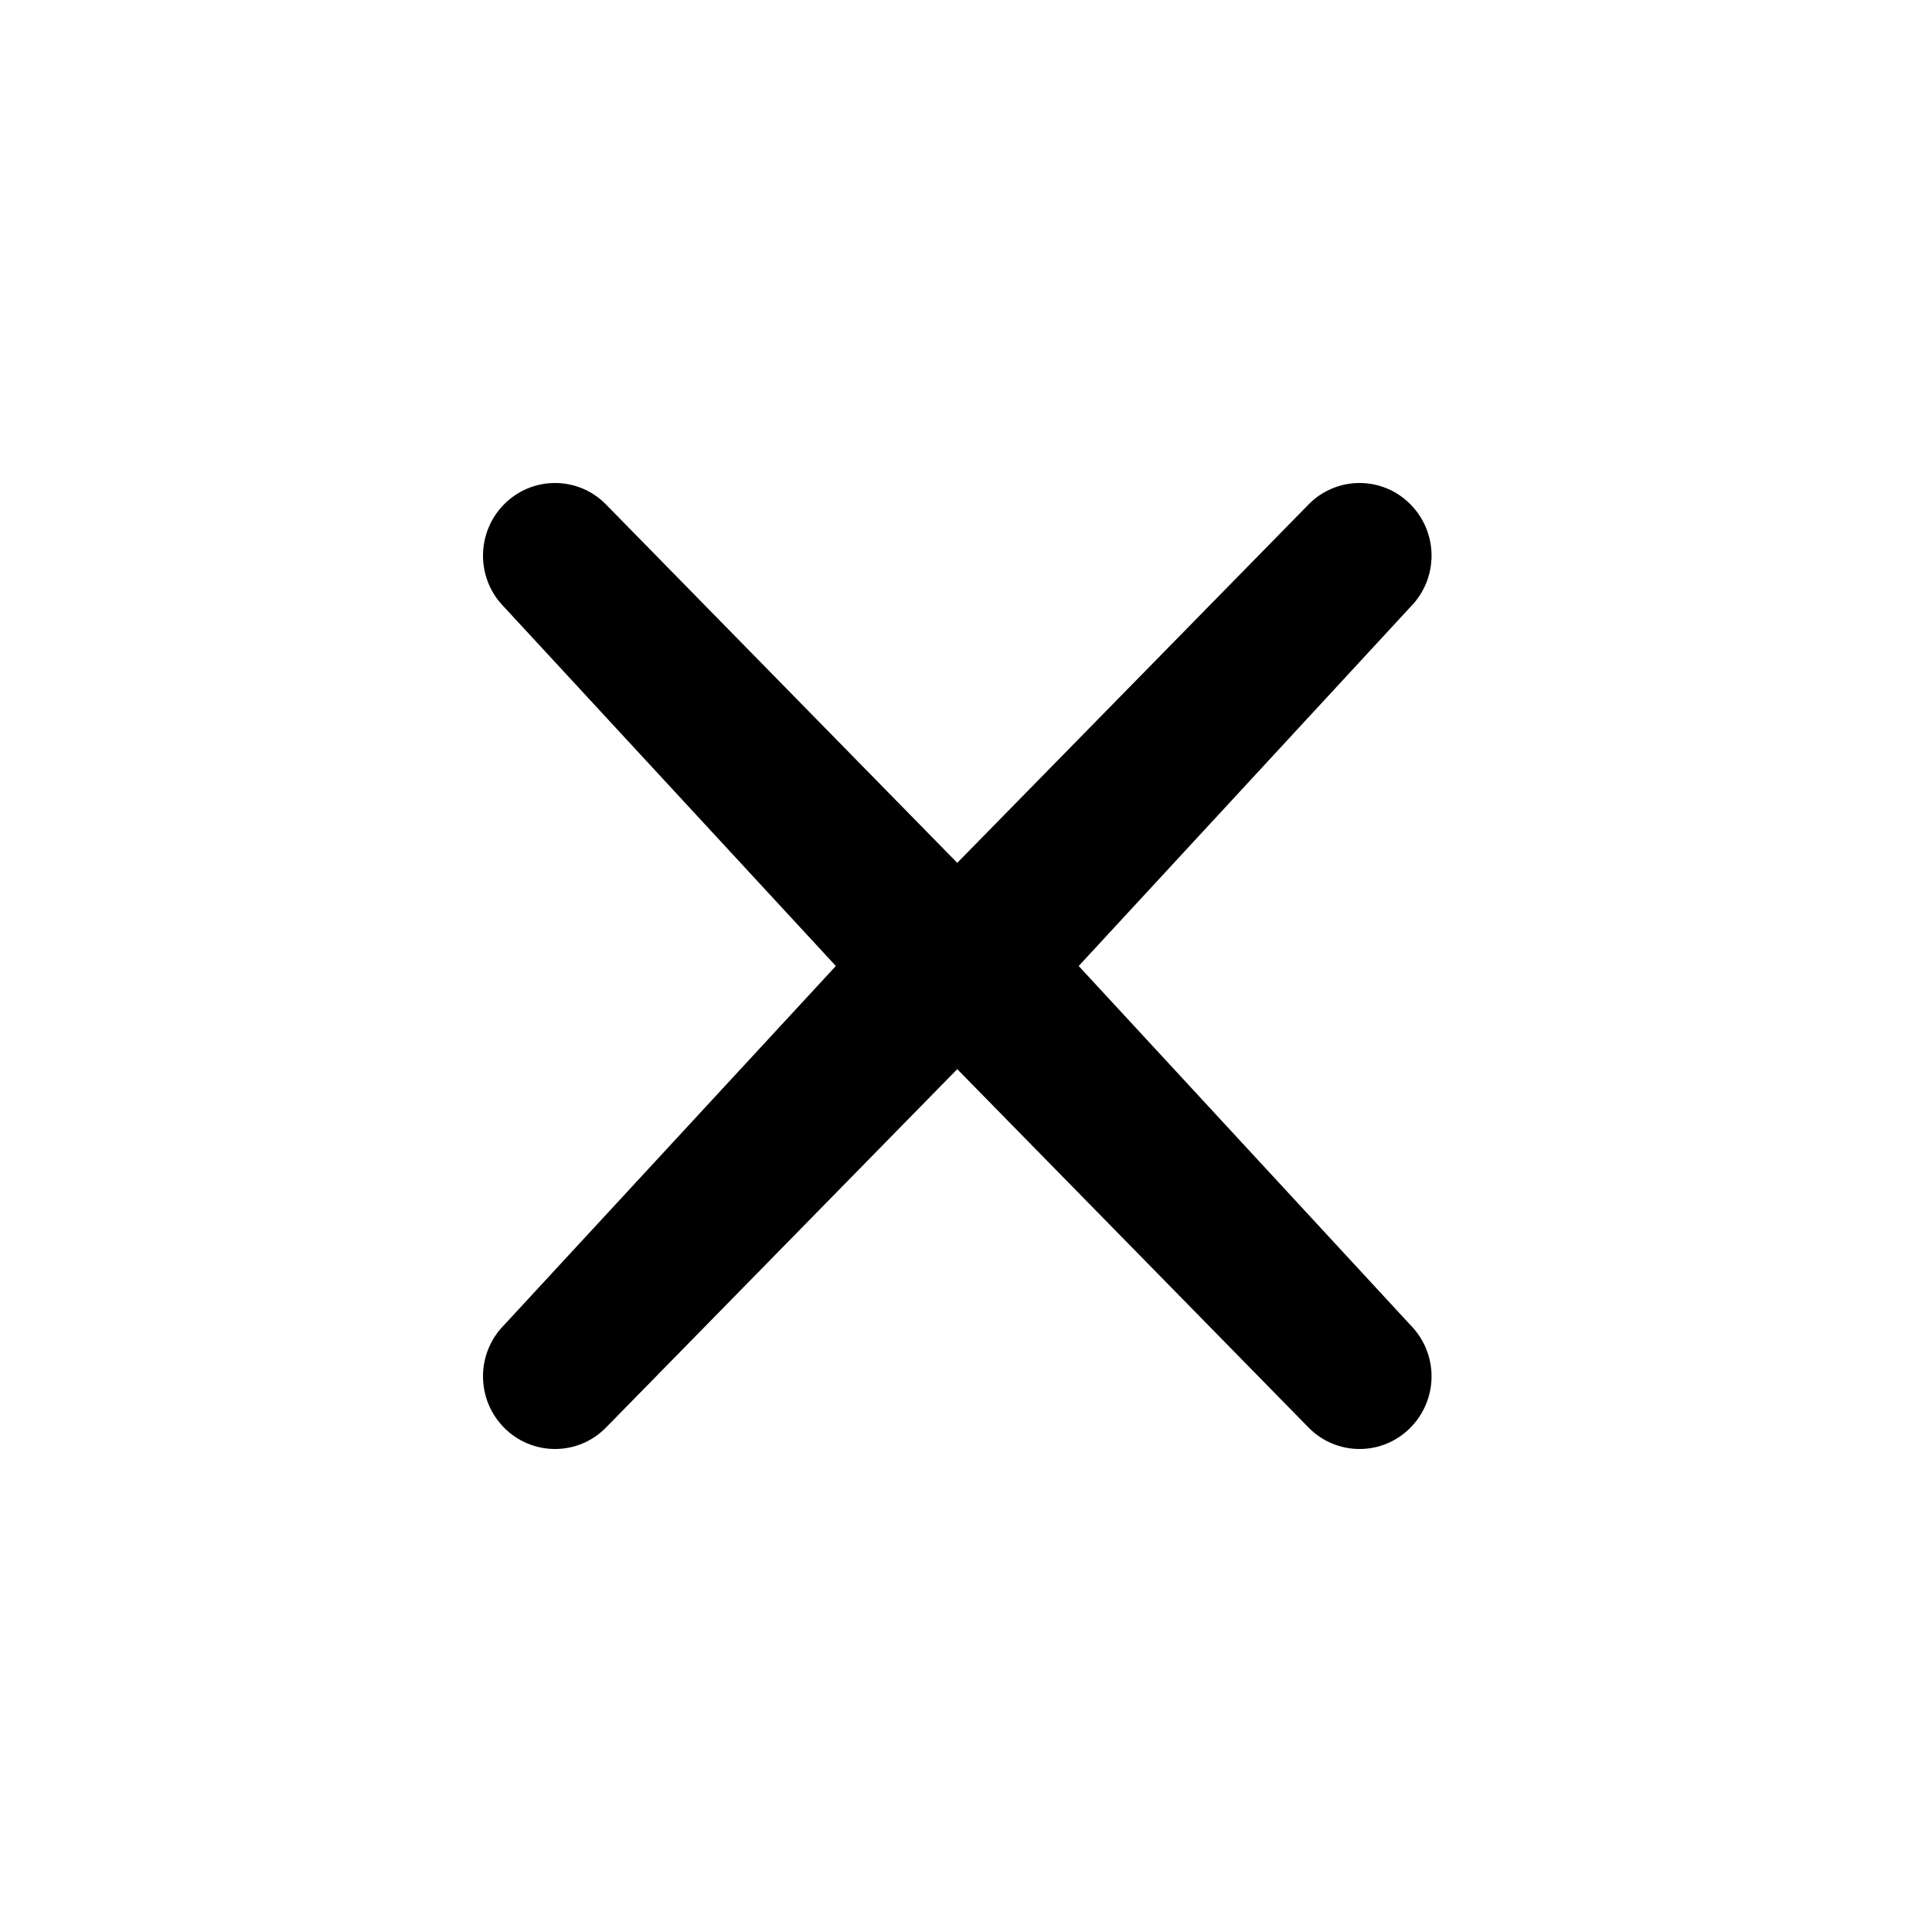
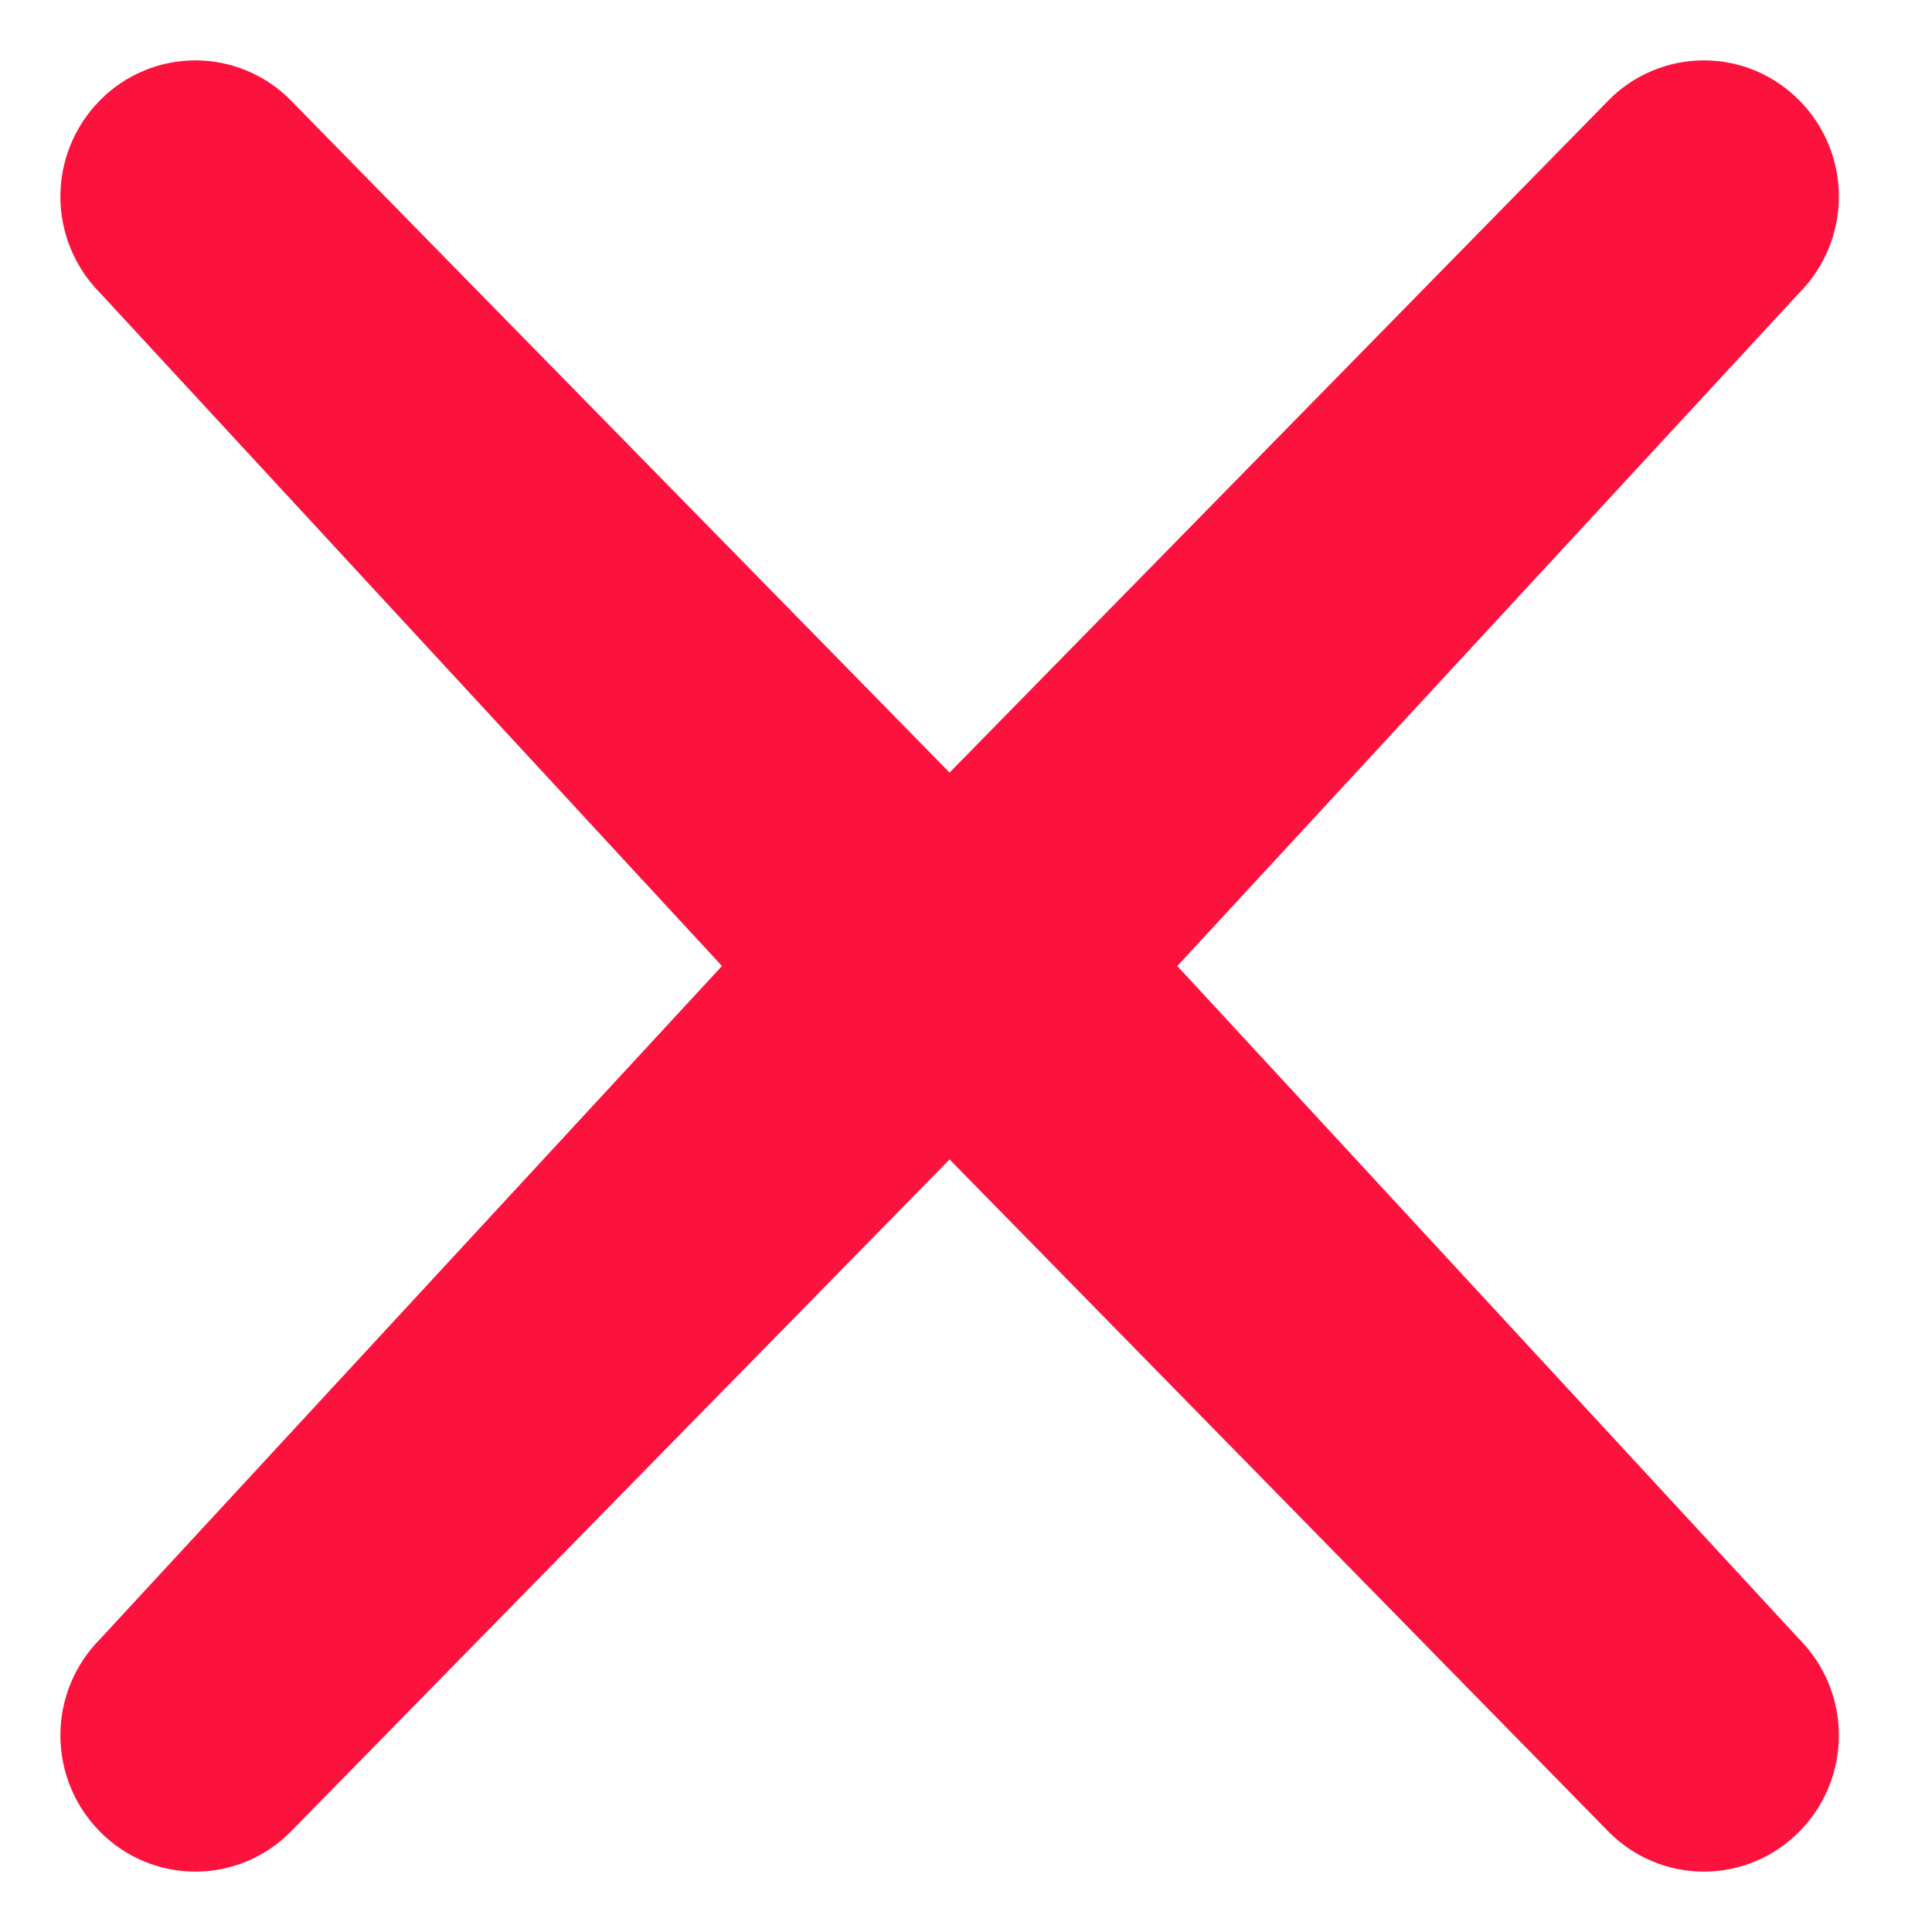
- <svg xmlns="http://www.w3.org/2000/svg" width="36" height="36" viewBox="0 0 36 36" fill="none">
-   <path fill-rule="evenodd" clip-rule="evenodd" d="M9.393 11.31C9.141 11.056 9 10.712 9 10.354C9 9.995 9.141 9.651 9.393 9.397C9.517 9.271 9.665 9.171 9.828 9.103C9.99 9.035 10.165 9 10.341 9C10.518 9 10.692 9.035 10.855 9.103C11.018 9.171 11.165 9.271 11.289 9.397L17.837 16.078L24.386 9.397C24.509 9.271 24.657 9.171 24.82 9.103C24.982 9.035 25.157 9 25.334 9C25.51 9 25.684 9.035 25.847 9.103C26.01 9.171 26.157 9.271 26.281 9.397C26.533 9.651 26.675 9.995 26.675 10.354C26.675 10.712 26.533 11.056 26.281 11.31L20.1 18L26.281 24.69C26.533 24.944 26.675 25.288 26.675 25.646C26.675 26.005 26.533 26.349 26.281 26.603C26.157 26.729 26.01 26.829 25.847 26.897C25.684 26.965 25.51 27 25.334 27C25.157 27 24.982 26.965 24.82 26.897C24.657 26.829 24.509 26.729 24.386 26.603L17.837 19.922L11.289 26.603C11.165 26.729 11.018 26.829 10.855 26.897C10.692 26.965 10.518 27 10.341 27C10.165 27 9.99 26.965 9.828 26.897C9.665 26.829 9.517 26.729 9.393 26.603C9.141 26.349 9 26.005 9 25.646C9 25.288 9.141 24.944 9.393 24.69L15.575 18L9.393 11.31Z" fill="black" />
+ <svg xmlns="http://www.w3.org/2000/svg" width="16" height="16" viewBox="0 0 16 16" fill="none">
+   <path fill-rule="evenodd" clip-rule="evenodd" d="M0.828 2.425C0.618 2.213 0.5 1.927 0.5 1.628C0.5 1.329 0.618 1.043 0.828 0.831C0.931 0.726 1.054 0.643 1.19 0.586C1.325 0.529 1.471 0.5 1.618 0.5C1.765 0.5 1.91 0.529 2.046 0.586C2.182 0.643 2.305 0.726 2.408 0.831L7.864 6.398L13.321 0.831C13.424 0.726 13.547 0.643 13.683 0.586C13.818 0.529 13.964 0.5 14.111 0.5C14.258 0.5 14.403 0.529 14.539 0.586C14.675 0.643 14.797 0.726 14.901 0.831C15.111 1.043 15.229 1.329 15.229 1.628C15.229 1.927 15.111 2.213 14.901 2.425L9.75 8L14.901 13.575C15.111 13.787 15.229 14.073 15.229 14.372C15.229 14.671 15.111 14.957 14.901 15.169C14.797 15.274 14.675 15.357 14.539 15.414C14.403 15.471 14.258 15.5 14.111 15.5C13.964 15.5 13.818 15.471 13.683 15.414C13.547 15.357 13.424 15.274 13.321 15.169L7.864 9.602L2.408 15.169C2.305 15.274 2.182 15.357 2.046 15.414C1.91 15.471 1.765 15.5 1.618 15.5C1.471 15.5 1.325 15.471 1.19 15.414C1.054 15.357 0.931 15.274 0.828 15.169C0.618 14.957 0.5 14.671 0.5 14.372C0.5 14.073 0.618 13.787 0.828 13.575L5.979 8L0.828 2.425Z" fill="#FC133D" />
</svg>
